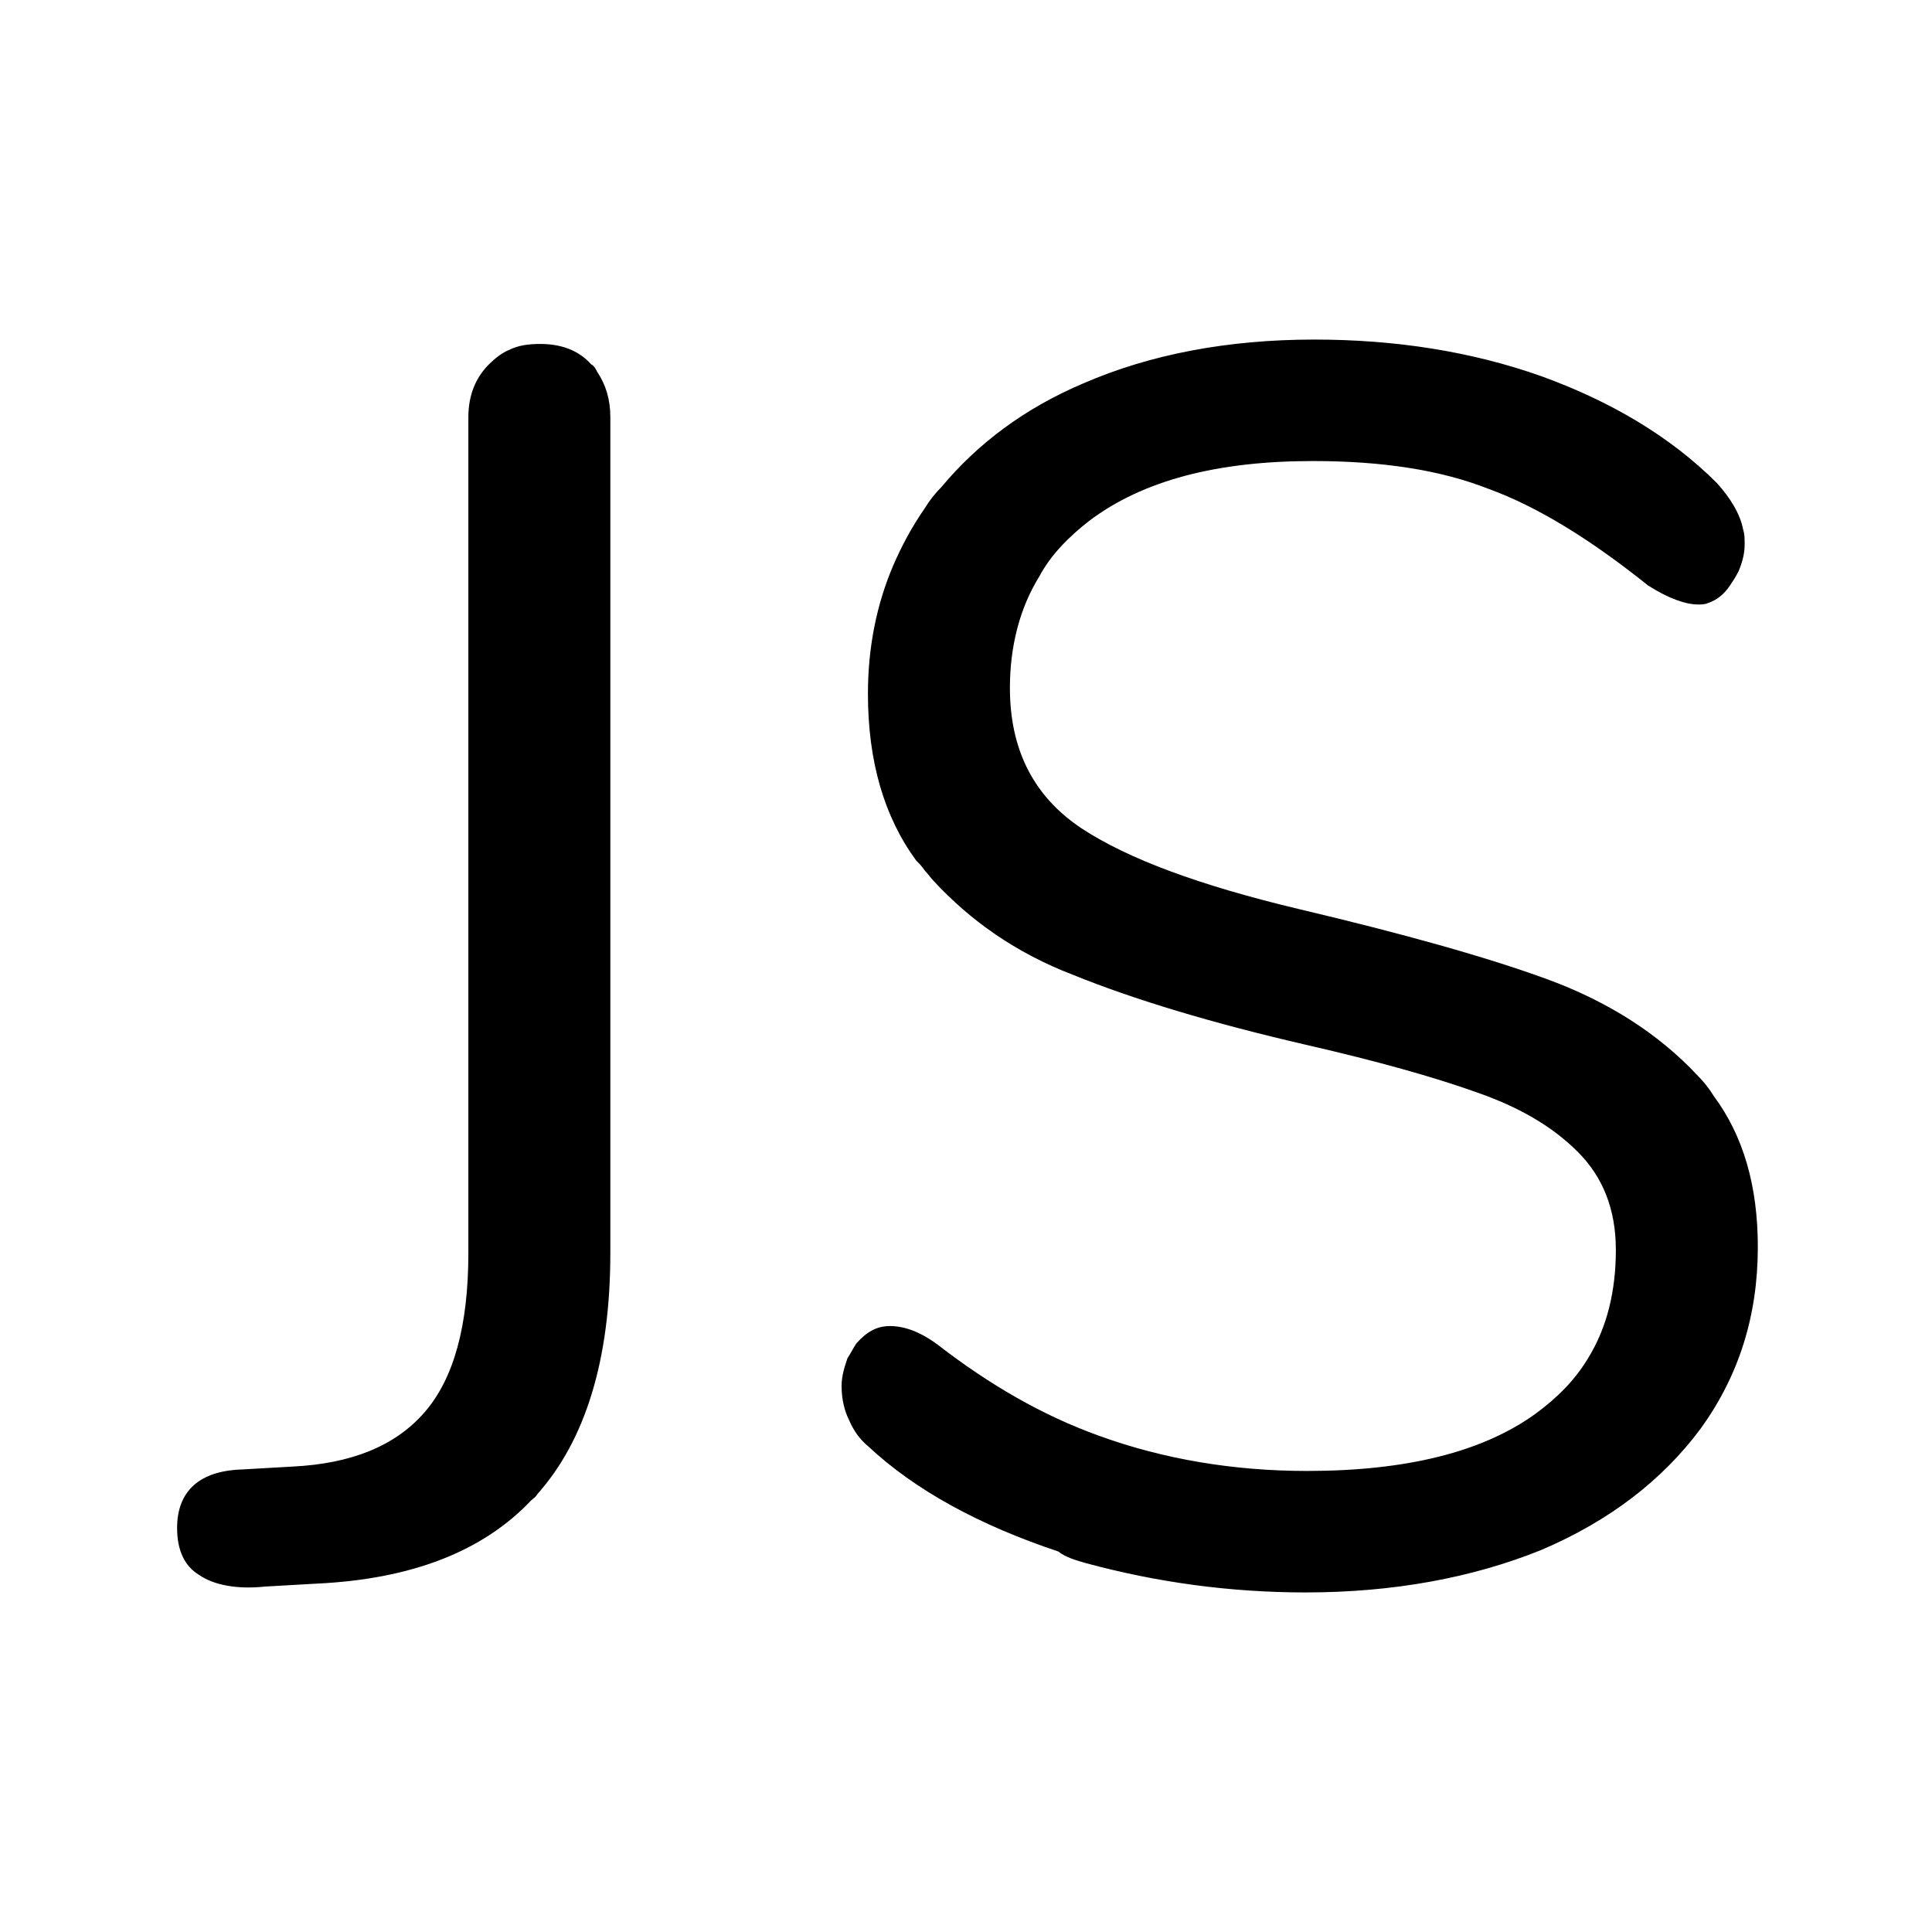
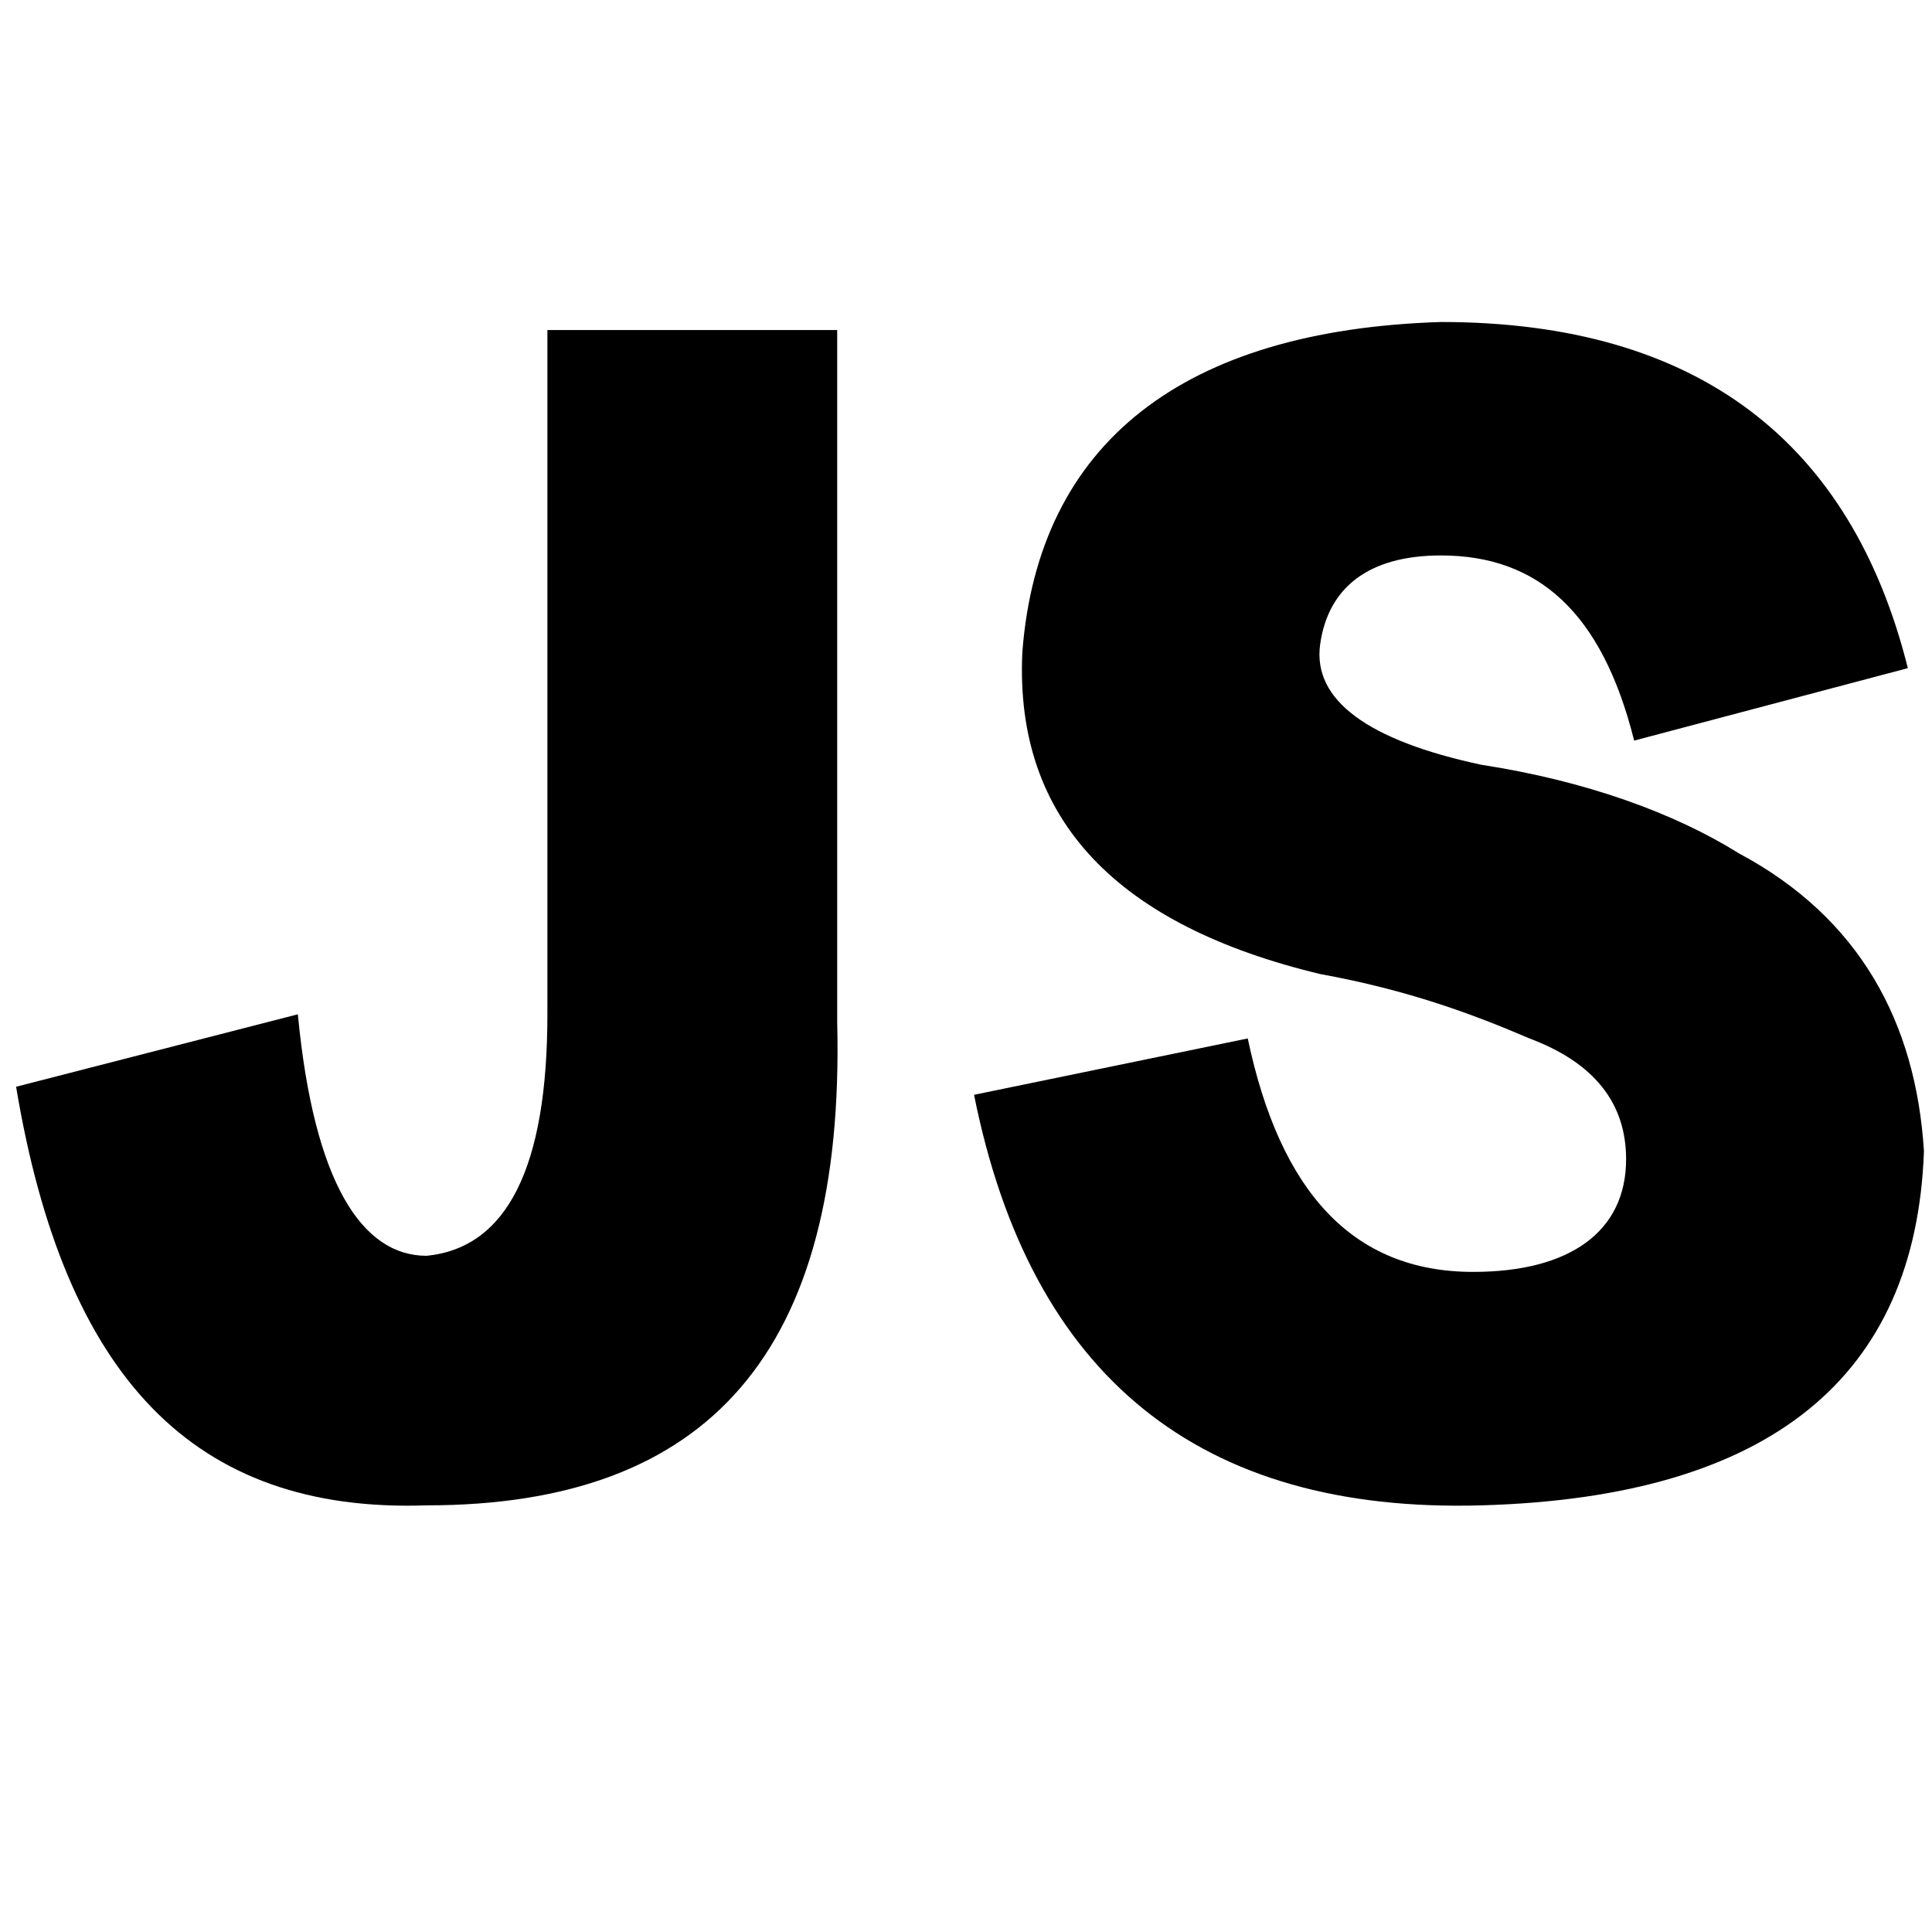
- <svg xmlns="http://www.w3.org/2000/svg" version="1.1" id="图层_1" x="0px" y="0px" viewBox="0 0 132 132" style="enable-background:new 0 0 132 132;" xml:space="preserve">
-   <style type="text/css">
- 	.st0{fill:none;}
- 	.st1{fill-rule:evenodd;clip-rule:evenodd;fill:currentColor;}
- </style>
-   <rect id="size" class="st0" width="132" height="132" />
-   <path id="JS" class="st1" d="M74.2,106.8c4.8,1.3,9.8,2,15,2c6,0,11.4-1,16.1-2.9c4.7-2,8.3-4.8,10.9-8.3c2.6-3.6,3.9-7.7,3.9-12.4  c0-4.2-1-7.6-3-10.3c-0.3-0.5-0.7-1-1.1-1.4c-2.7-2.9-6.2-5.1-10.3-6.6c-4.1-1.5-9.8-3.1-17-4.8c-6.7-1.6-11.6-3.4-14.8-5.5  C70.6,54.4,69,51.2,69,47c0-2.9,0.7-5.5,2-7.6c0.8-1.5,2-2.7,3.4-3.8c3.7-2.8,8.8-4.1,15.3-4.1c4.7,0,8.7,0.6,12,1.9  c3.3,1.2,6.9,3.4,10.9,6.6c1.4,0.9,2.6,1.3,3.4,1.3c0.2,0,0.5,0,0.7-0.1c0.6-0.2,1.1-0.6,1.5-1.2c0.2-0.3,0.4-0.6,0.6-1  c0.2-0.5,0.4-1.1,0.4-1.8c0-0.4,0-0.7-0.1-1c-0.2-1.1-0.9-2.2-1.8-3.2c-3.2-3.2-7.3-5.6-12-7.3c-4.8-1.7-10-2.5-15.5-2.5  c-5.9,0-11.2,1-15.8,3c-4,1.7-7.2,4.1-9.7,7.1c-0.4,0.4-0.8,0.9-1.1,1.4c-0.9,1.3-1.6,2.6-2.2,4c-1.1,2.6-1.7,5.5-1.7,8.7  c0,4.6,1.1,8.4,3.3,11.4c0.2,0.2,0.4,0.4,0.6,0.7c0.2,0.2,0.4,0.5,0.6,0.7c2.5,2.7,5.6,4.9,9.5,6.4c4.2,1.7,9.5,3.3,16,4.8  c4.8,1.1,8.7,2.2,11.5,3.2c2.9,1,5.2,2.3,7,4.1c1.7,1.7,2.6,3.9,2.6,6.7c0,2.8-0.6,5.3-1.9,7.4c-0.9,1.5-2.1,2.7-3.6,3.8  c-3.6,2.6-8.8,3.9-15.6,3.9c-5,0-9.8-0.8-14.2-2.4c-3.9-1.4-7.5-3.5-11-6.2c-1.2-0.9-2.3-1.3-3.3-1.3c-0.9,0-1.6,0.4-2.3,1.2  c-0.2,0.3-0.4,0.7-0.6,1c-0.2,0.6-0.4,1.2-0.4,1.9c0,0.9,0.2,1.7,0.5,2.3c0.3,0.7,0.7,1.3,1.3,1.8c3.2,3,7.6,5.4,13,7.2  C72.8,106.4,73.5,106.6,74.2,106.8z M13.6,107.6c1,0.7,2.6,1,4.5,0.8l3.5-0.2c6.5-0.3,11.4-2.2,14.7-5.7c0.1-0.1,0.3-0.2,0.4-0.4  c3.3-3.7,5-9.2,5-16.5V28.5c0-1.2-0.3-2.2-0.9-3.1c-0.1-0.2-0.2-0.4-0.4-0.5c-0.9-1-2.1-1.4-3.5-1.4c-0.8,0-1.5,0.1-2.1,0.4  c-0.5,0.2-1,0.6-1.4,1C32.5,25.8,32,27,32,28.5v57.1c0,5-1,8.6-3,10.9c-2,2.3-5,3.5-9,3.7l-3.5,0.2c-2.9,0.1-4.4,1.5-4.4,4  C12.1,105.9,12.6,107,13.6,107.6z" />
+ <svg xmlns="http://www.w3.org/2000/svg" version="1.1" id="图层_1" x="0px" y="0px" viewBox="0 0 24 24" style="enable-background:new 0 0 24 24;" xml:space="preserve">
+   <g>
+     <path class="st0" d="M6.8,12.6c0,1.9-0.5,2.9-1.5,3c-0.8,0-1.4-0.9-1.6-3l-3.5,0.9c0.6,3.6,2.2,5.3,5.1,5.2c3.5,0,5.2-1.9,5.1-6   V4.1H6.8V12.6z" />
+     <path class="st0" d="M21.6,10.6c-0.8-0.5-1.9-0.9-3.2-1.1c-1.4-0.3-2.1-0.8-2-1.5s0.6-1.1,1.5-1.1c1.2,0,2,0.7,2.4,2.3l3.4-0.9   C23,5.5,21.1,4,17.9,4c-3.2,0.1-5,1.5-5.2,4.1c-0.1,2.1,1.2,3.4,3.7,4c1.1,0.2,1.9,0.5,2.6,0.8c0.8,0.3,1.2,0.8,1.2,1.5   c0,0.9-0.7,1.4-1.9,1.4c-1.5,0-2.4-1-2.8-2.9l-3.4,0.7c0.7,3.5,2.8,5.2,6.3,5.1c3.6-0.1,5.4-1.6,5.5-4.4   C23.8,12.7,23.1,11.4,21.6,10.6z" />
+   </g>
</svg>
